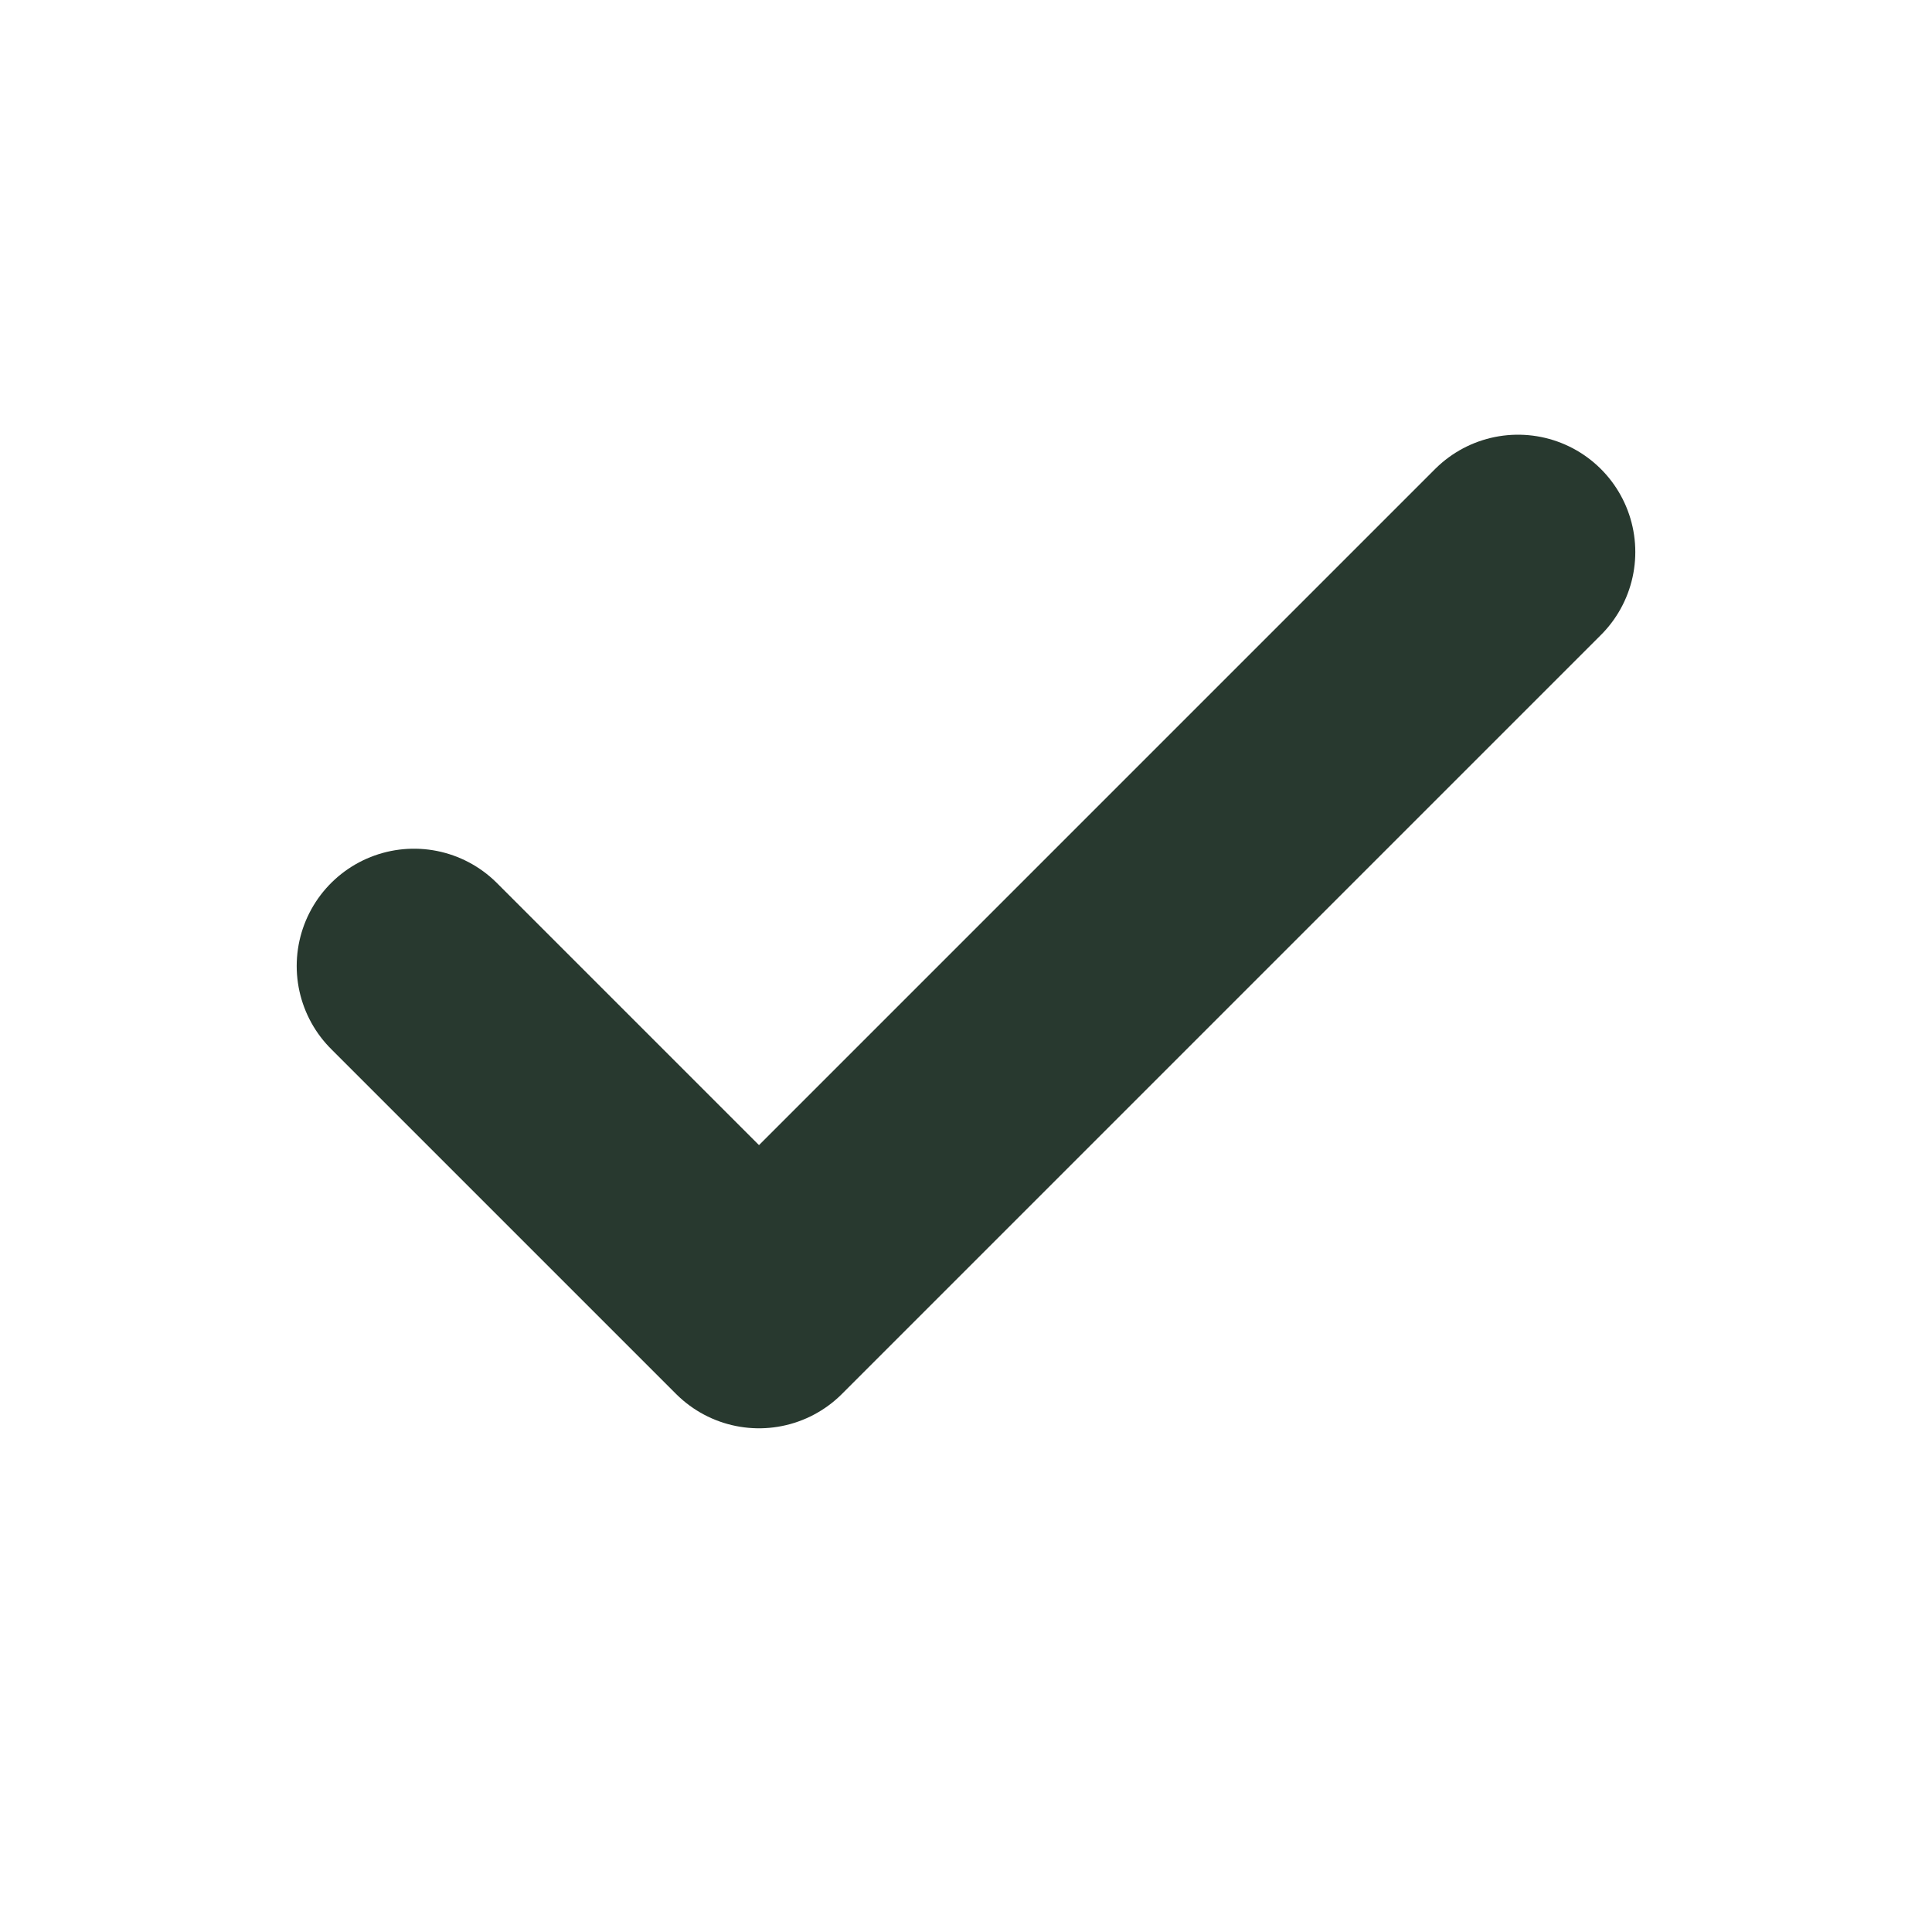
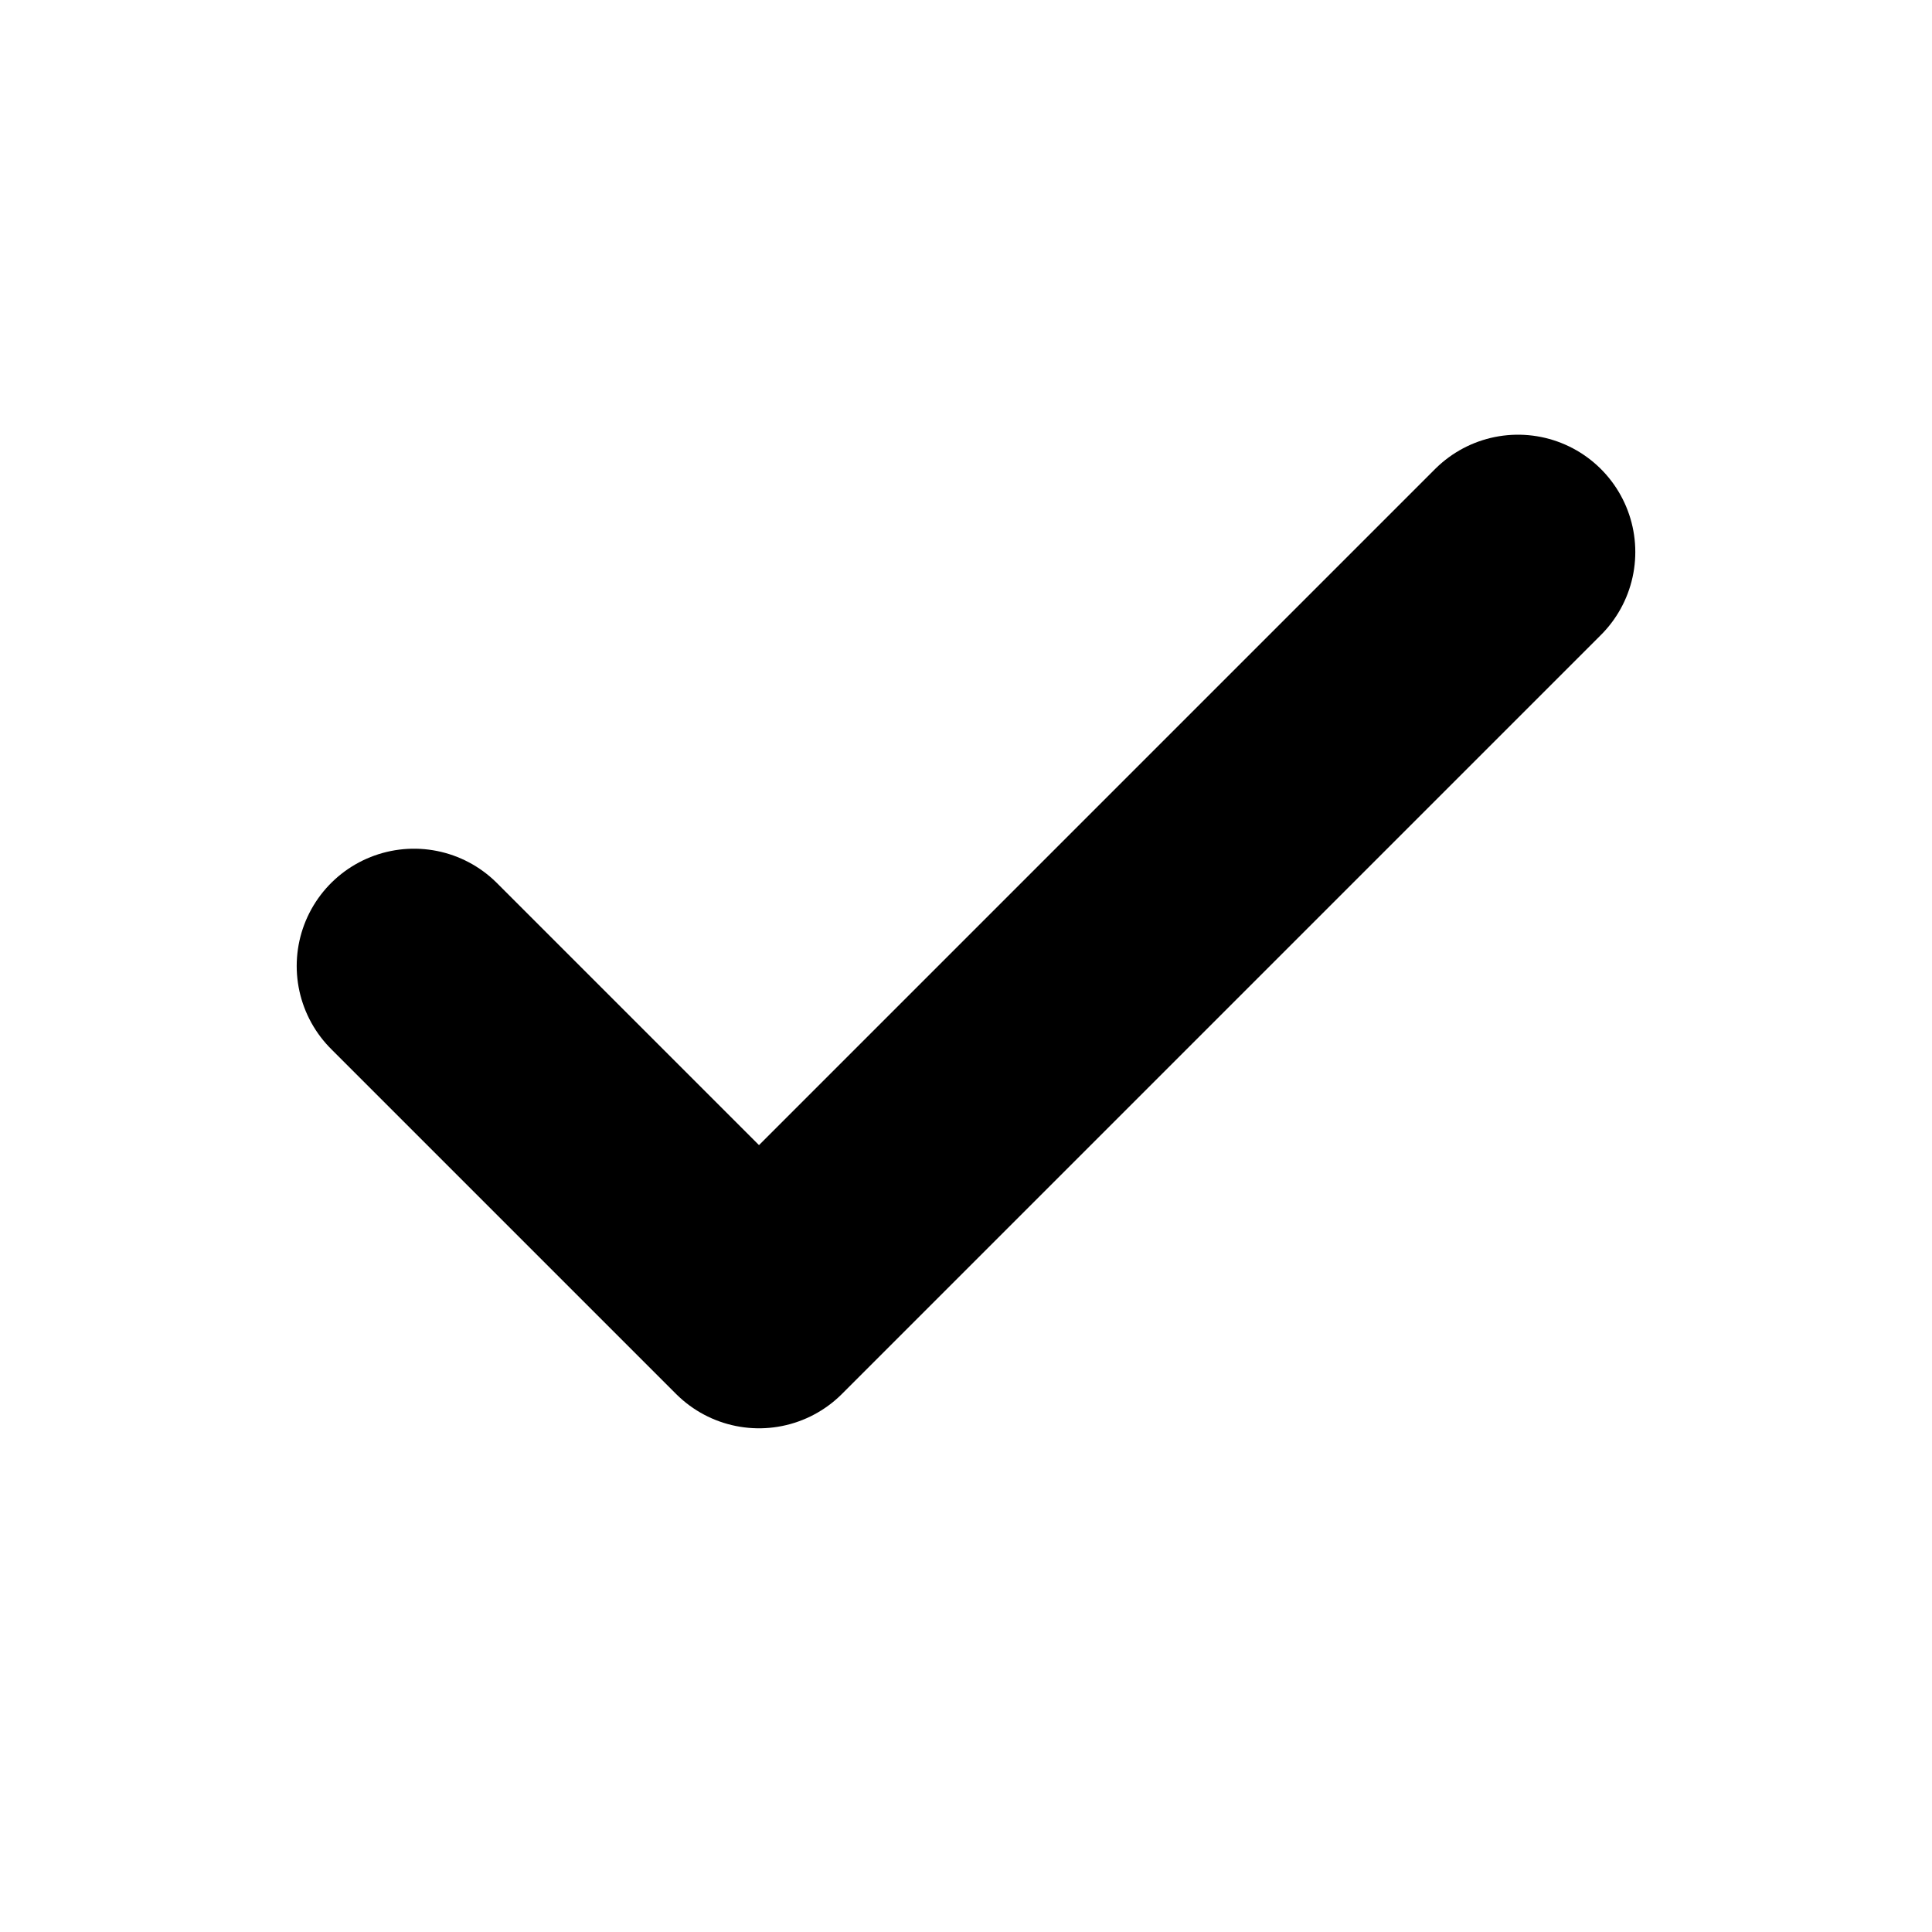
<svg xmlns="http://www.w3.org/2000/svg" width="14" height="14" viewBox="0 0 14 14">
-   <path d="m3 7 2.5 2.5L11 4" fill="none" stroke="#28392f" stroke-width="1.7" stroke-linecap="round" stroke-linejoin="round" />
+   <path d="m3 7 2.5 2.5L11 4" fill="none" stroke="#000000" stroke-width="1.7" stroke-linecap="round" stroke-linejoin="round" />
</svg>
